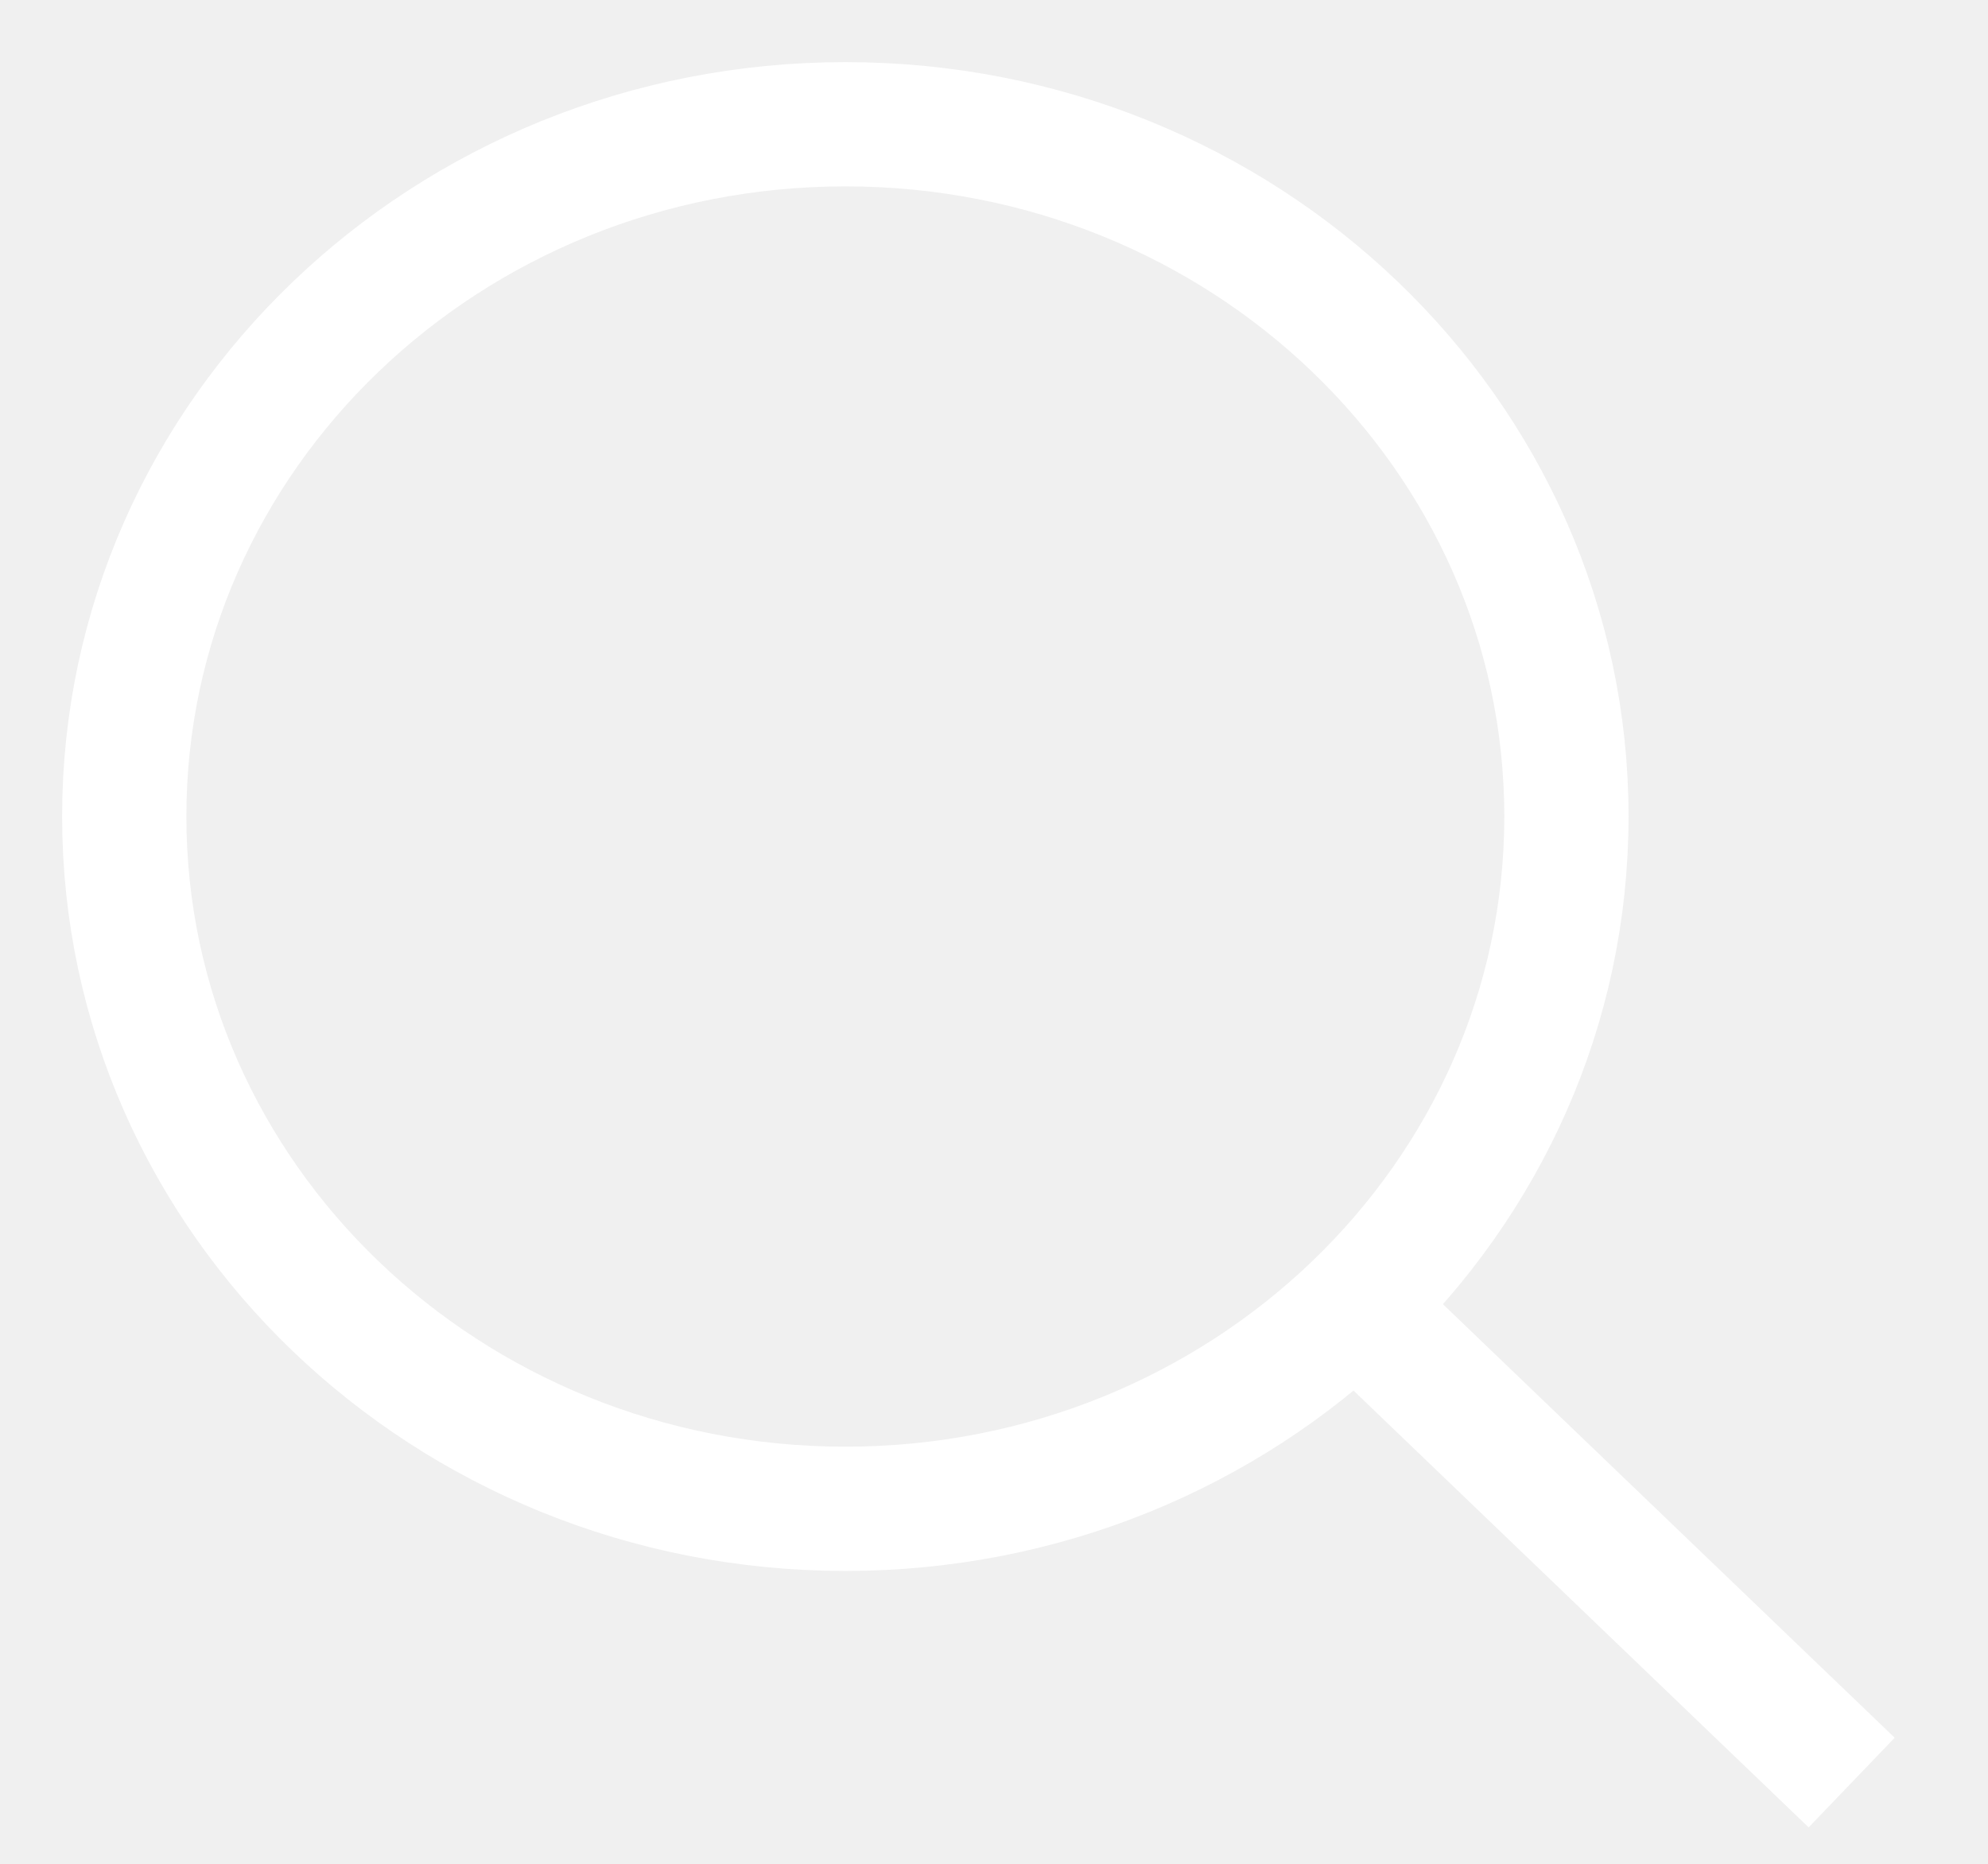
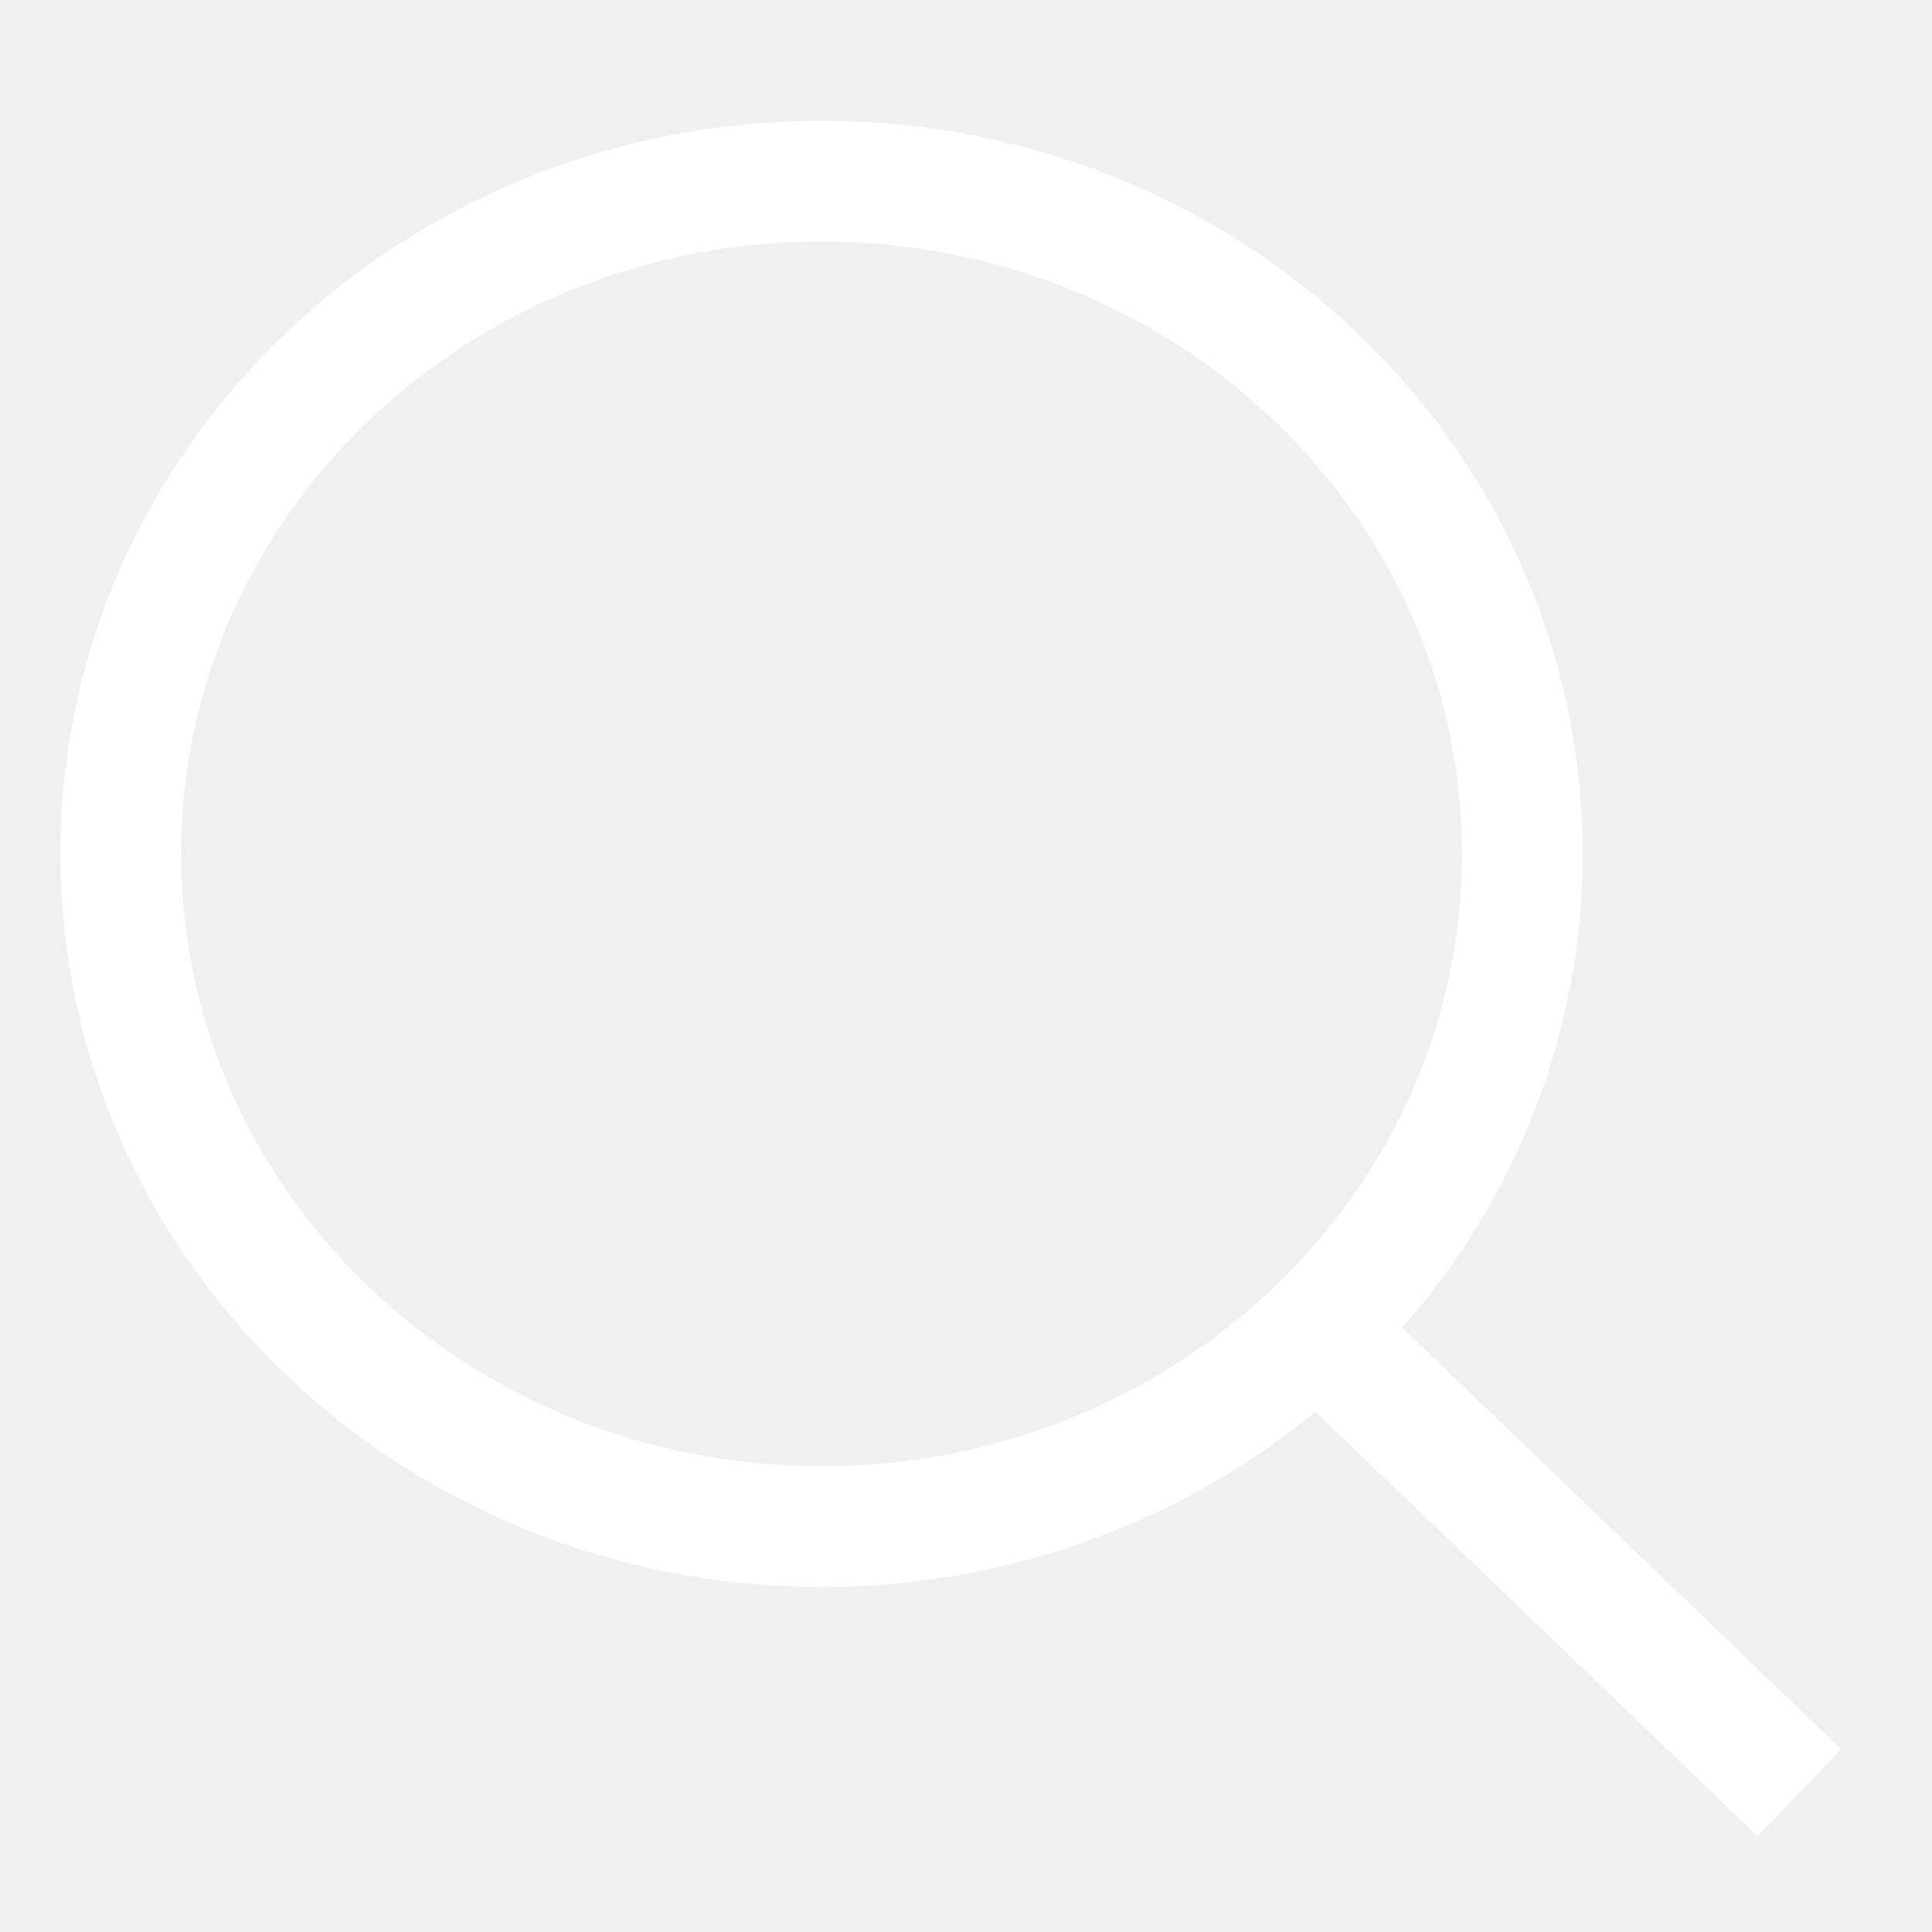
- <svg xmlns="http://www.w3.org/2000/svg" width="16" height="15" viewBox="0 0 16 15" fill="none">
+ <svg xmlns="http://www.w3.org/2000/svg" width="20" height="20" viewBox="0 0 16 15" fill="none">
  <path fill-rule="evenodd" clip-rule="evenodd" d="M6.804 12.143C10.009 12.143 12.607 9.648 12.607 6.571C12.607 3.494 10.009 1 6.804 1C3.598 1 1 3.494 1 6.571C1 9.648 3.598 12.143 6.804 12.143Z" stroke="white" />
  <path d="M11.317 10.905L14.542 14" stroke="white" stroke-linecap="square" />
</svg>
